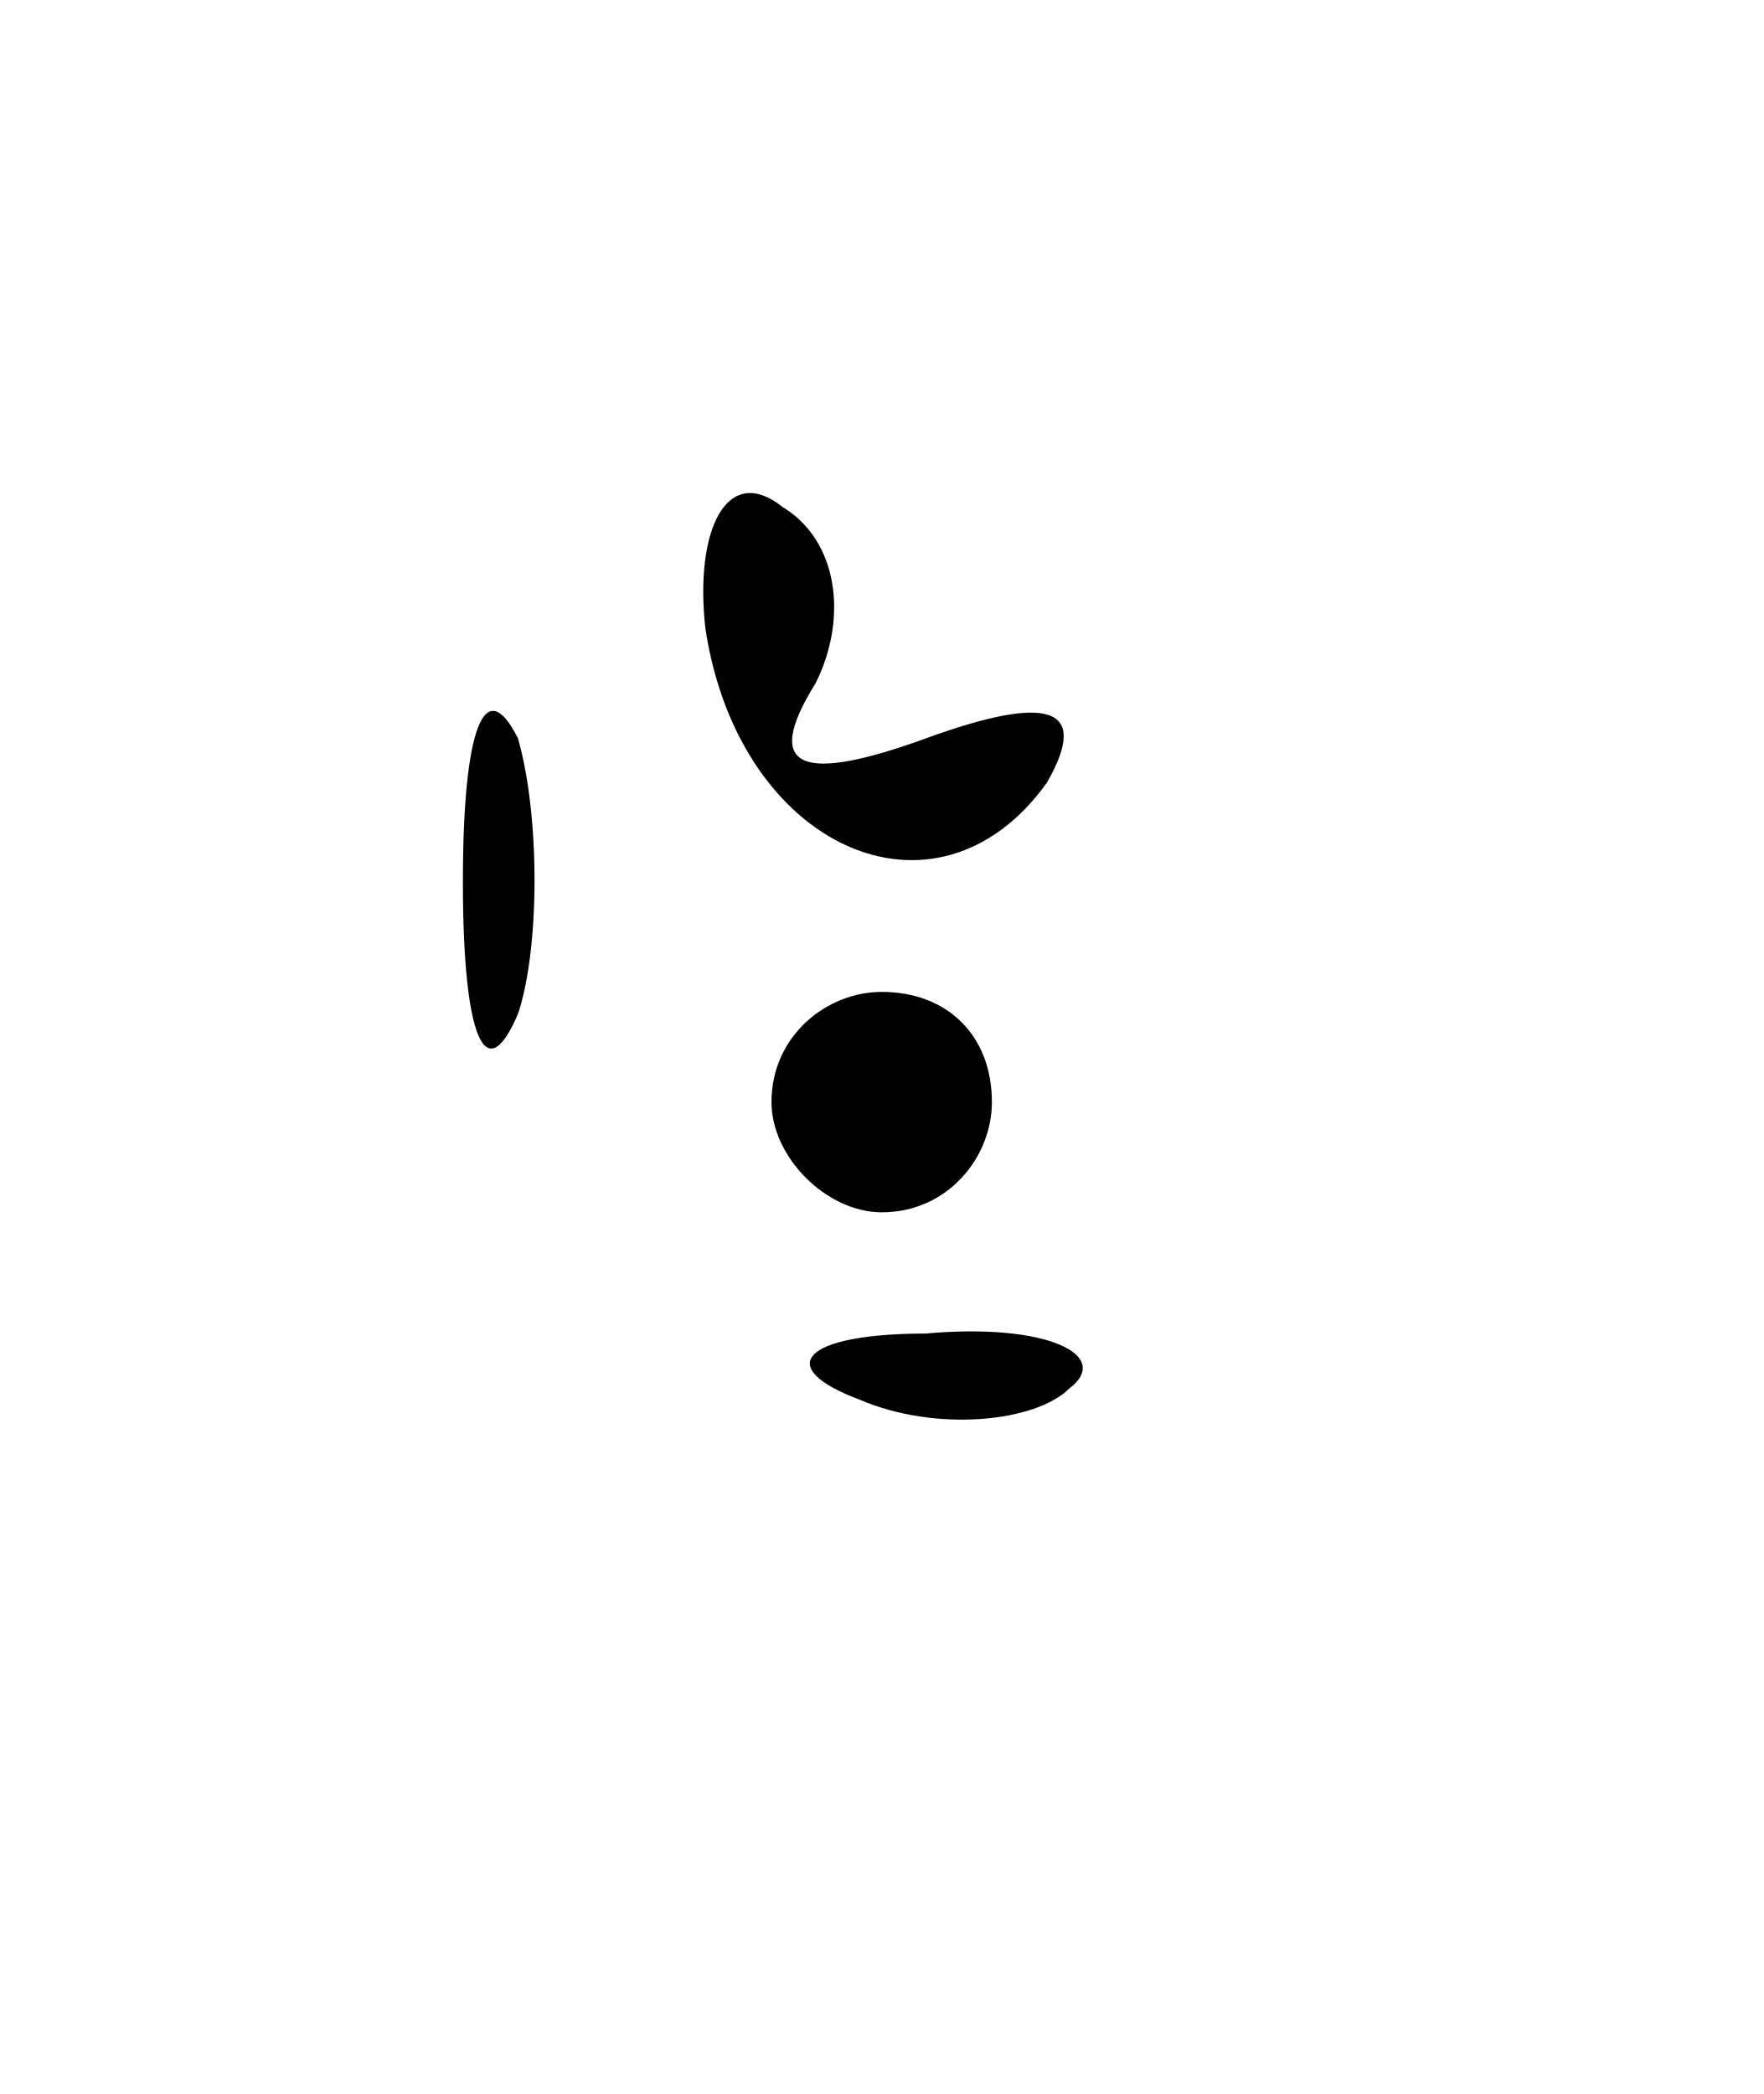
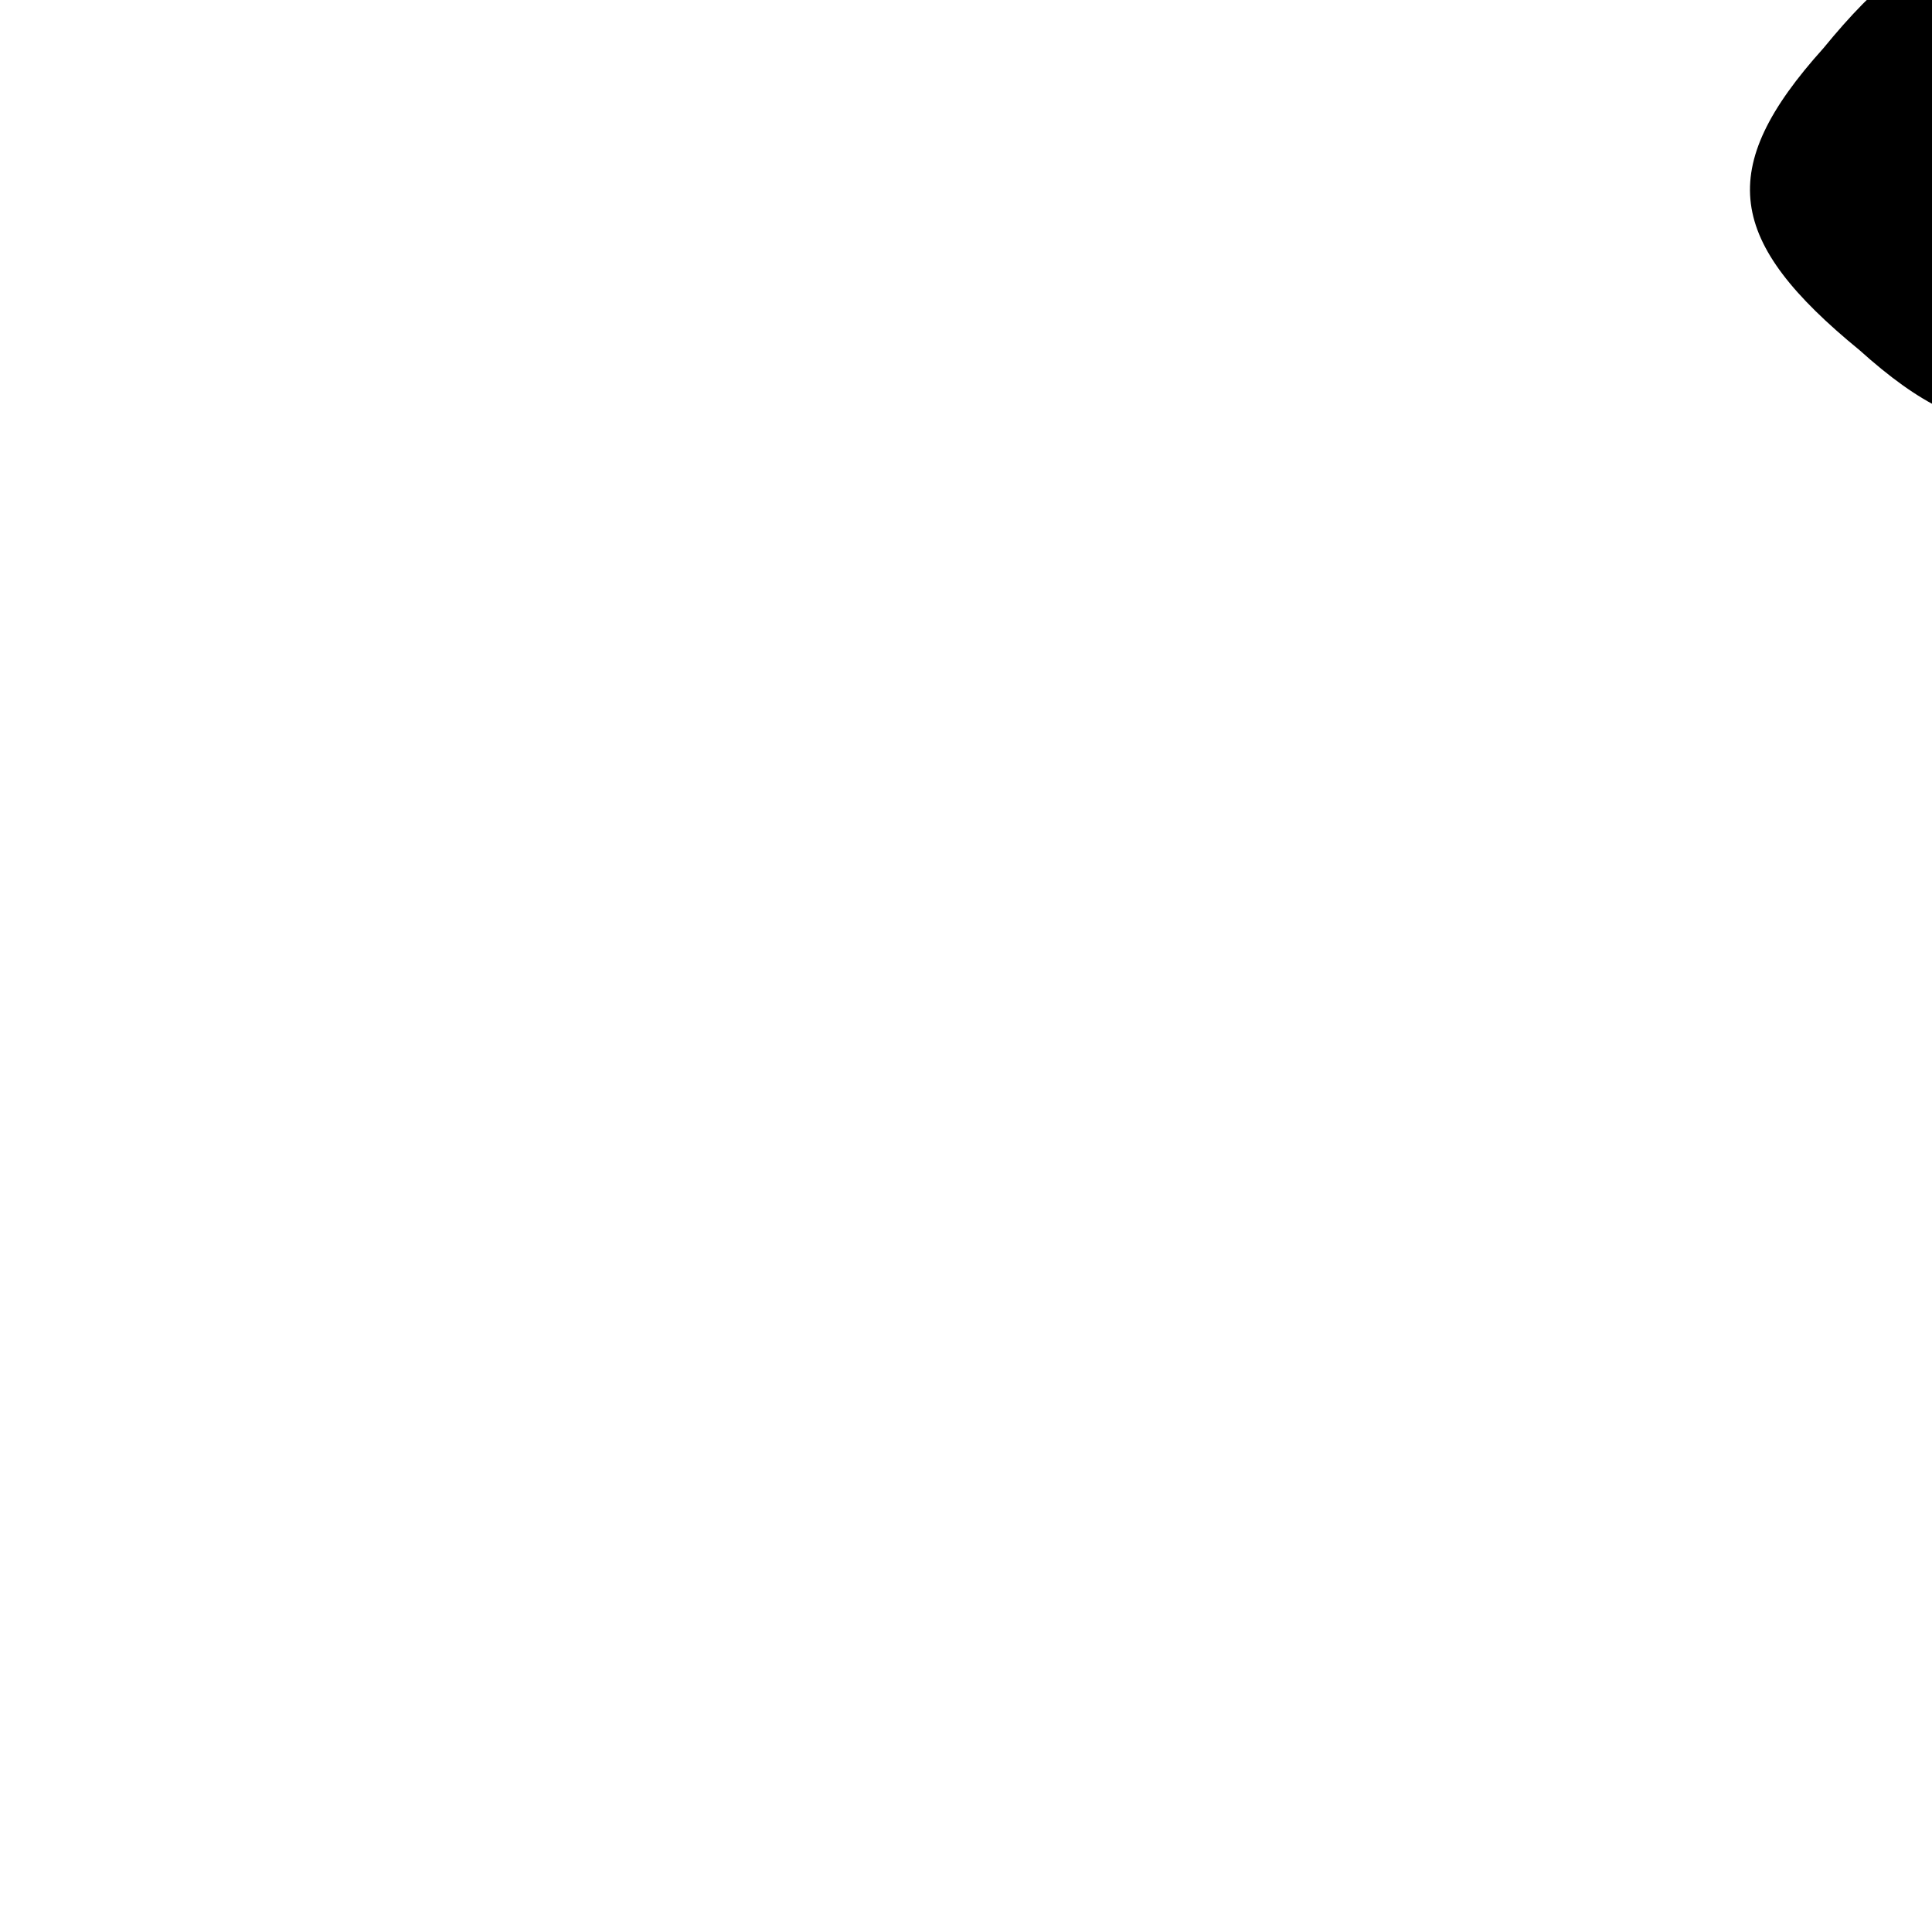
- <svg xmlns="http://www.w3.org/2000/svg" version="1.0" width="16pt" height="19pt" viewBox="0 0 16 19" preserveAspectRatio="xMidYMid meet">
-   <g transform="translate(0,19) scale(0.1,-0.1)" fill="#000000" stroke="none">
-     <path d="M64 133 c3 -20 21 -28 31 -14 4 7 0 8 -11 4 -11 -4 -15 -3 -10 5 3 6 2 13 -3 16 -5 4 -8 -2 -7 -11z" />
-     <path d="M42 110 c0 -14 2 -19 5 -12 2 6 2 18 0 25 -3 6 -5 1 -5 -13z" />
-     <path d="M70 90 c0 -5 5 -10 10 -10 6 0 10 5 10 10 0 6 -4 10 -10 10 -5 0 -10 -4 -10 -10z" />
-     <path d="M78 63 c7 -3 16 -2 19 1 4 3 -2 6 -13 5 -11 0 -14 -3 -6 -6z" />
+ <svg xmlns="http://www.w3.org/2000/svg" version="1.0" width="16pt" height="16pt" viewBox="0 0 16 16" preserveAspectRatio="xMidYMid meet">
+   <g transform="translate(0,16) scale(0.1,-0.1)" fill="#000000" stroke="none">
+     <path d="M93 268 c-27 -13 -32 -34 -5 -22 35 15 101 16 131 1 17 -9 33 -11 36 -7 10 15 -52 40 -97 39 -24 0 -53 -5 -65 -11z" />
+     <path d="M113 228 c-13 -6 -23 -15 -23 -20 0 -5 9 -4 19 2 11 5 34 10 51 10 17 0 40 -5 51 -10 11 -6 19 -7 19 -1 0 10 -54 31 -79 30 -9 0 -26 -5 -38 -11z" />
+     <path d="M124 184 c-19 -15 -19 -16 1 -8 25 9 45 9 70 0 20 -8 20 -7 1 8 -11 9 -27 16 -36 16 -9 0 -25 -7 -36 -16z" />
+     <path d="M151 156 c-9 -10 -8 -16 3 -25 10 -9 16 -8 25 3 9 10 8 16 -3 25 -10 9 -16 8 -25 -3z" />
  </g>
</svg>
